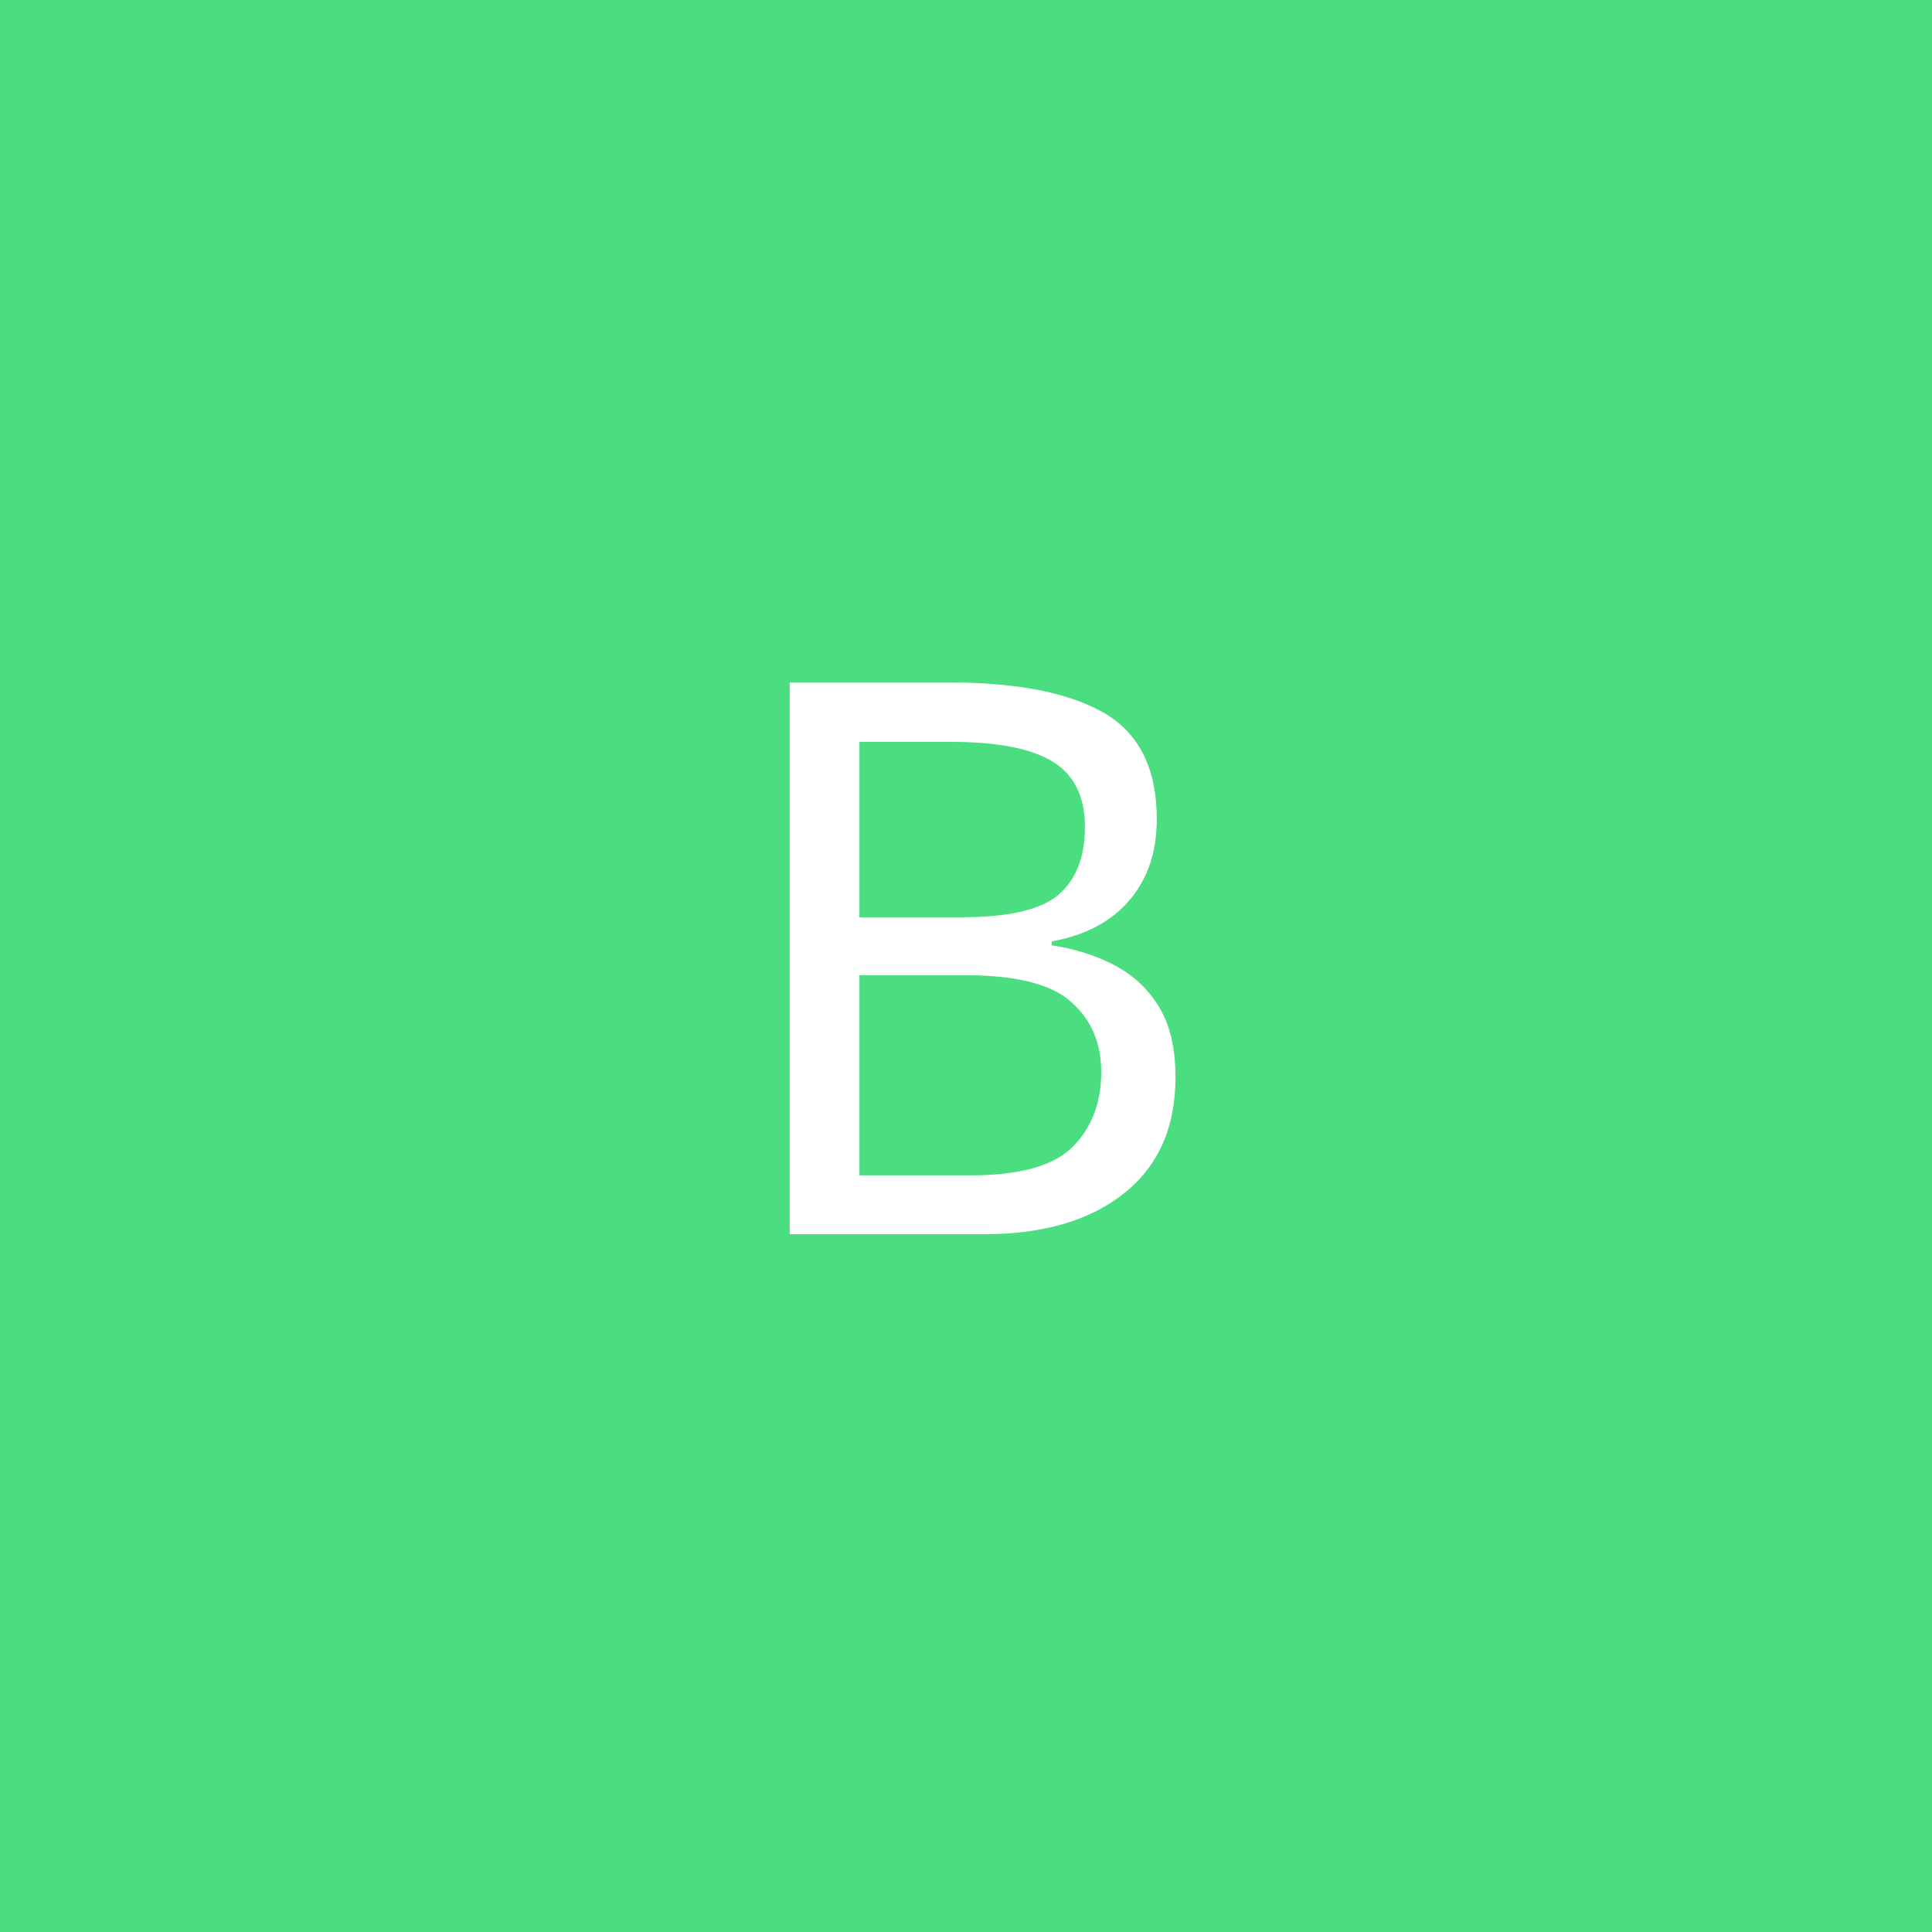
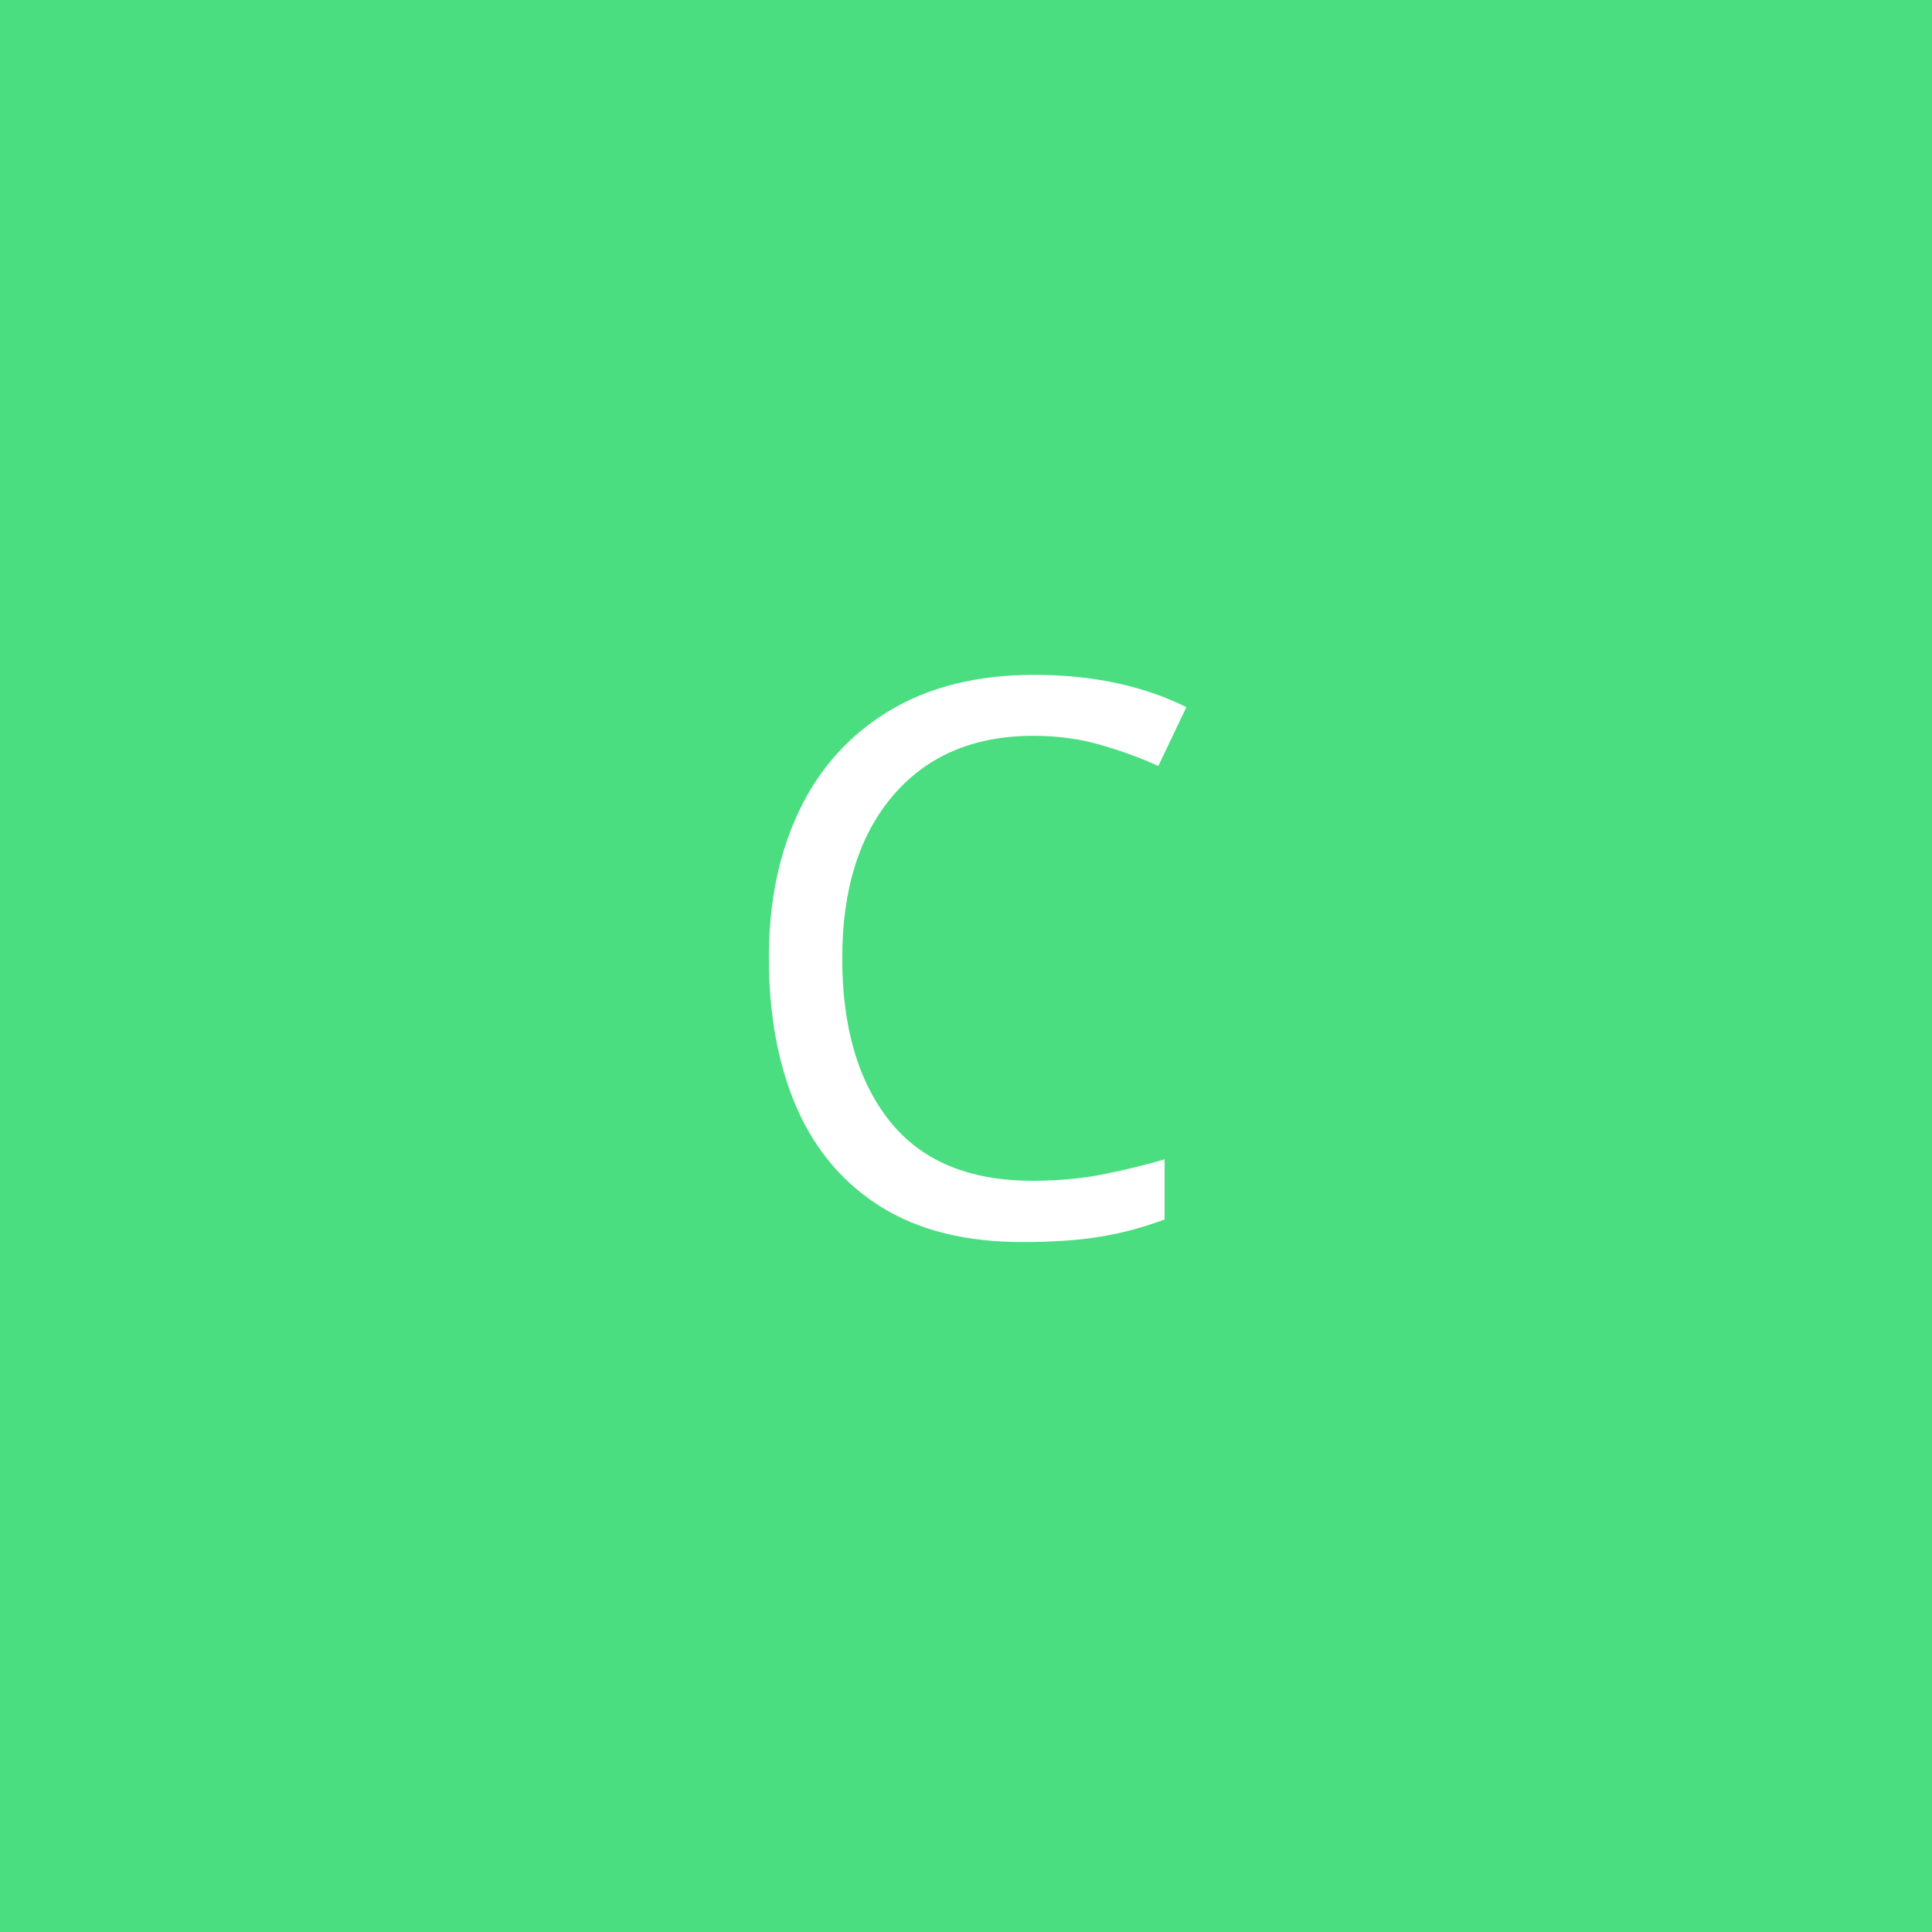
<svg xmlns="http://www.w3.org/2000/svg" viewBox="0 0 100 100">
  <rect width="100" height="100" fill="#4ade80" />
-   <text x="50" y="50" dominant-baseline="middle" text-anchor="middle" font-size="40" fill="white" font-family="sans-serif">B</text>
+   <text x="50" y="50" dominant-baseline="middle" text-anchor="middle" font-size="40" fill="white" font-family="sans-serif">C</text>
</svg>
